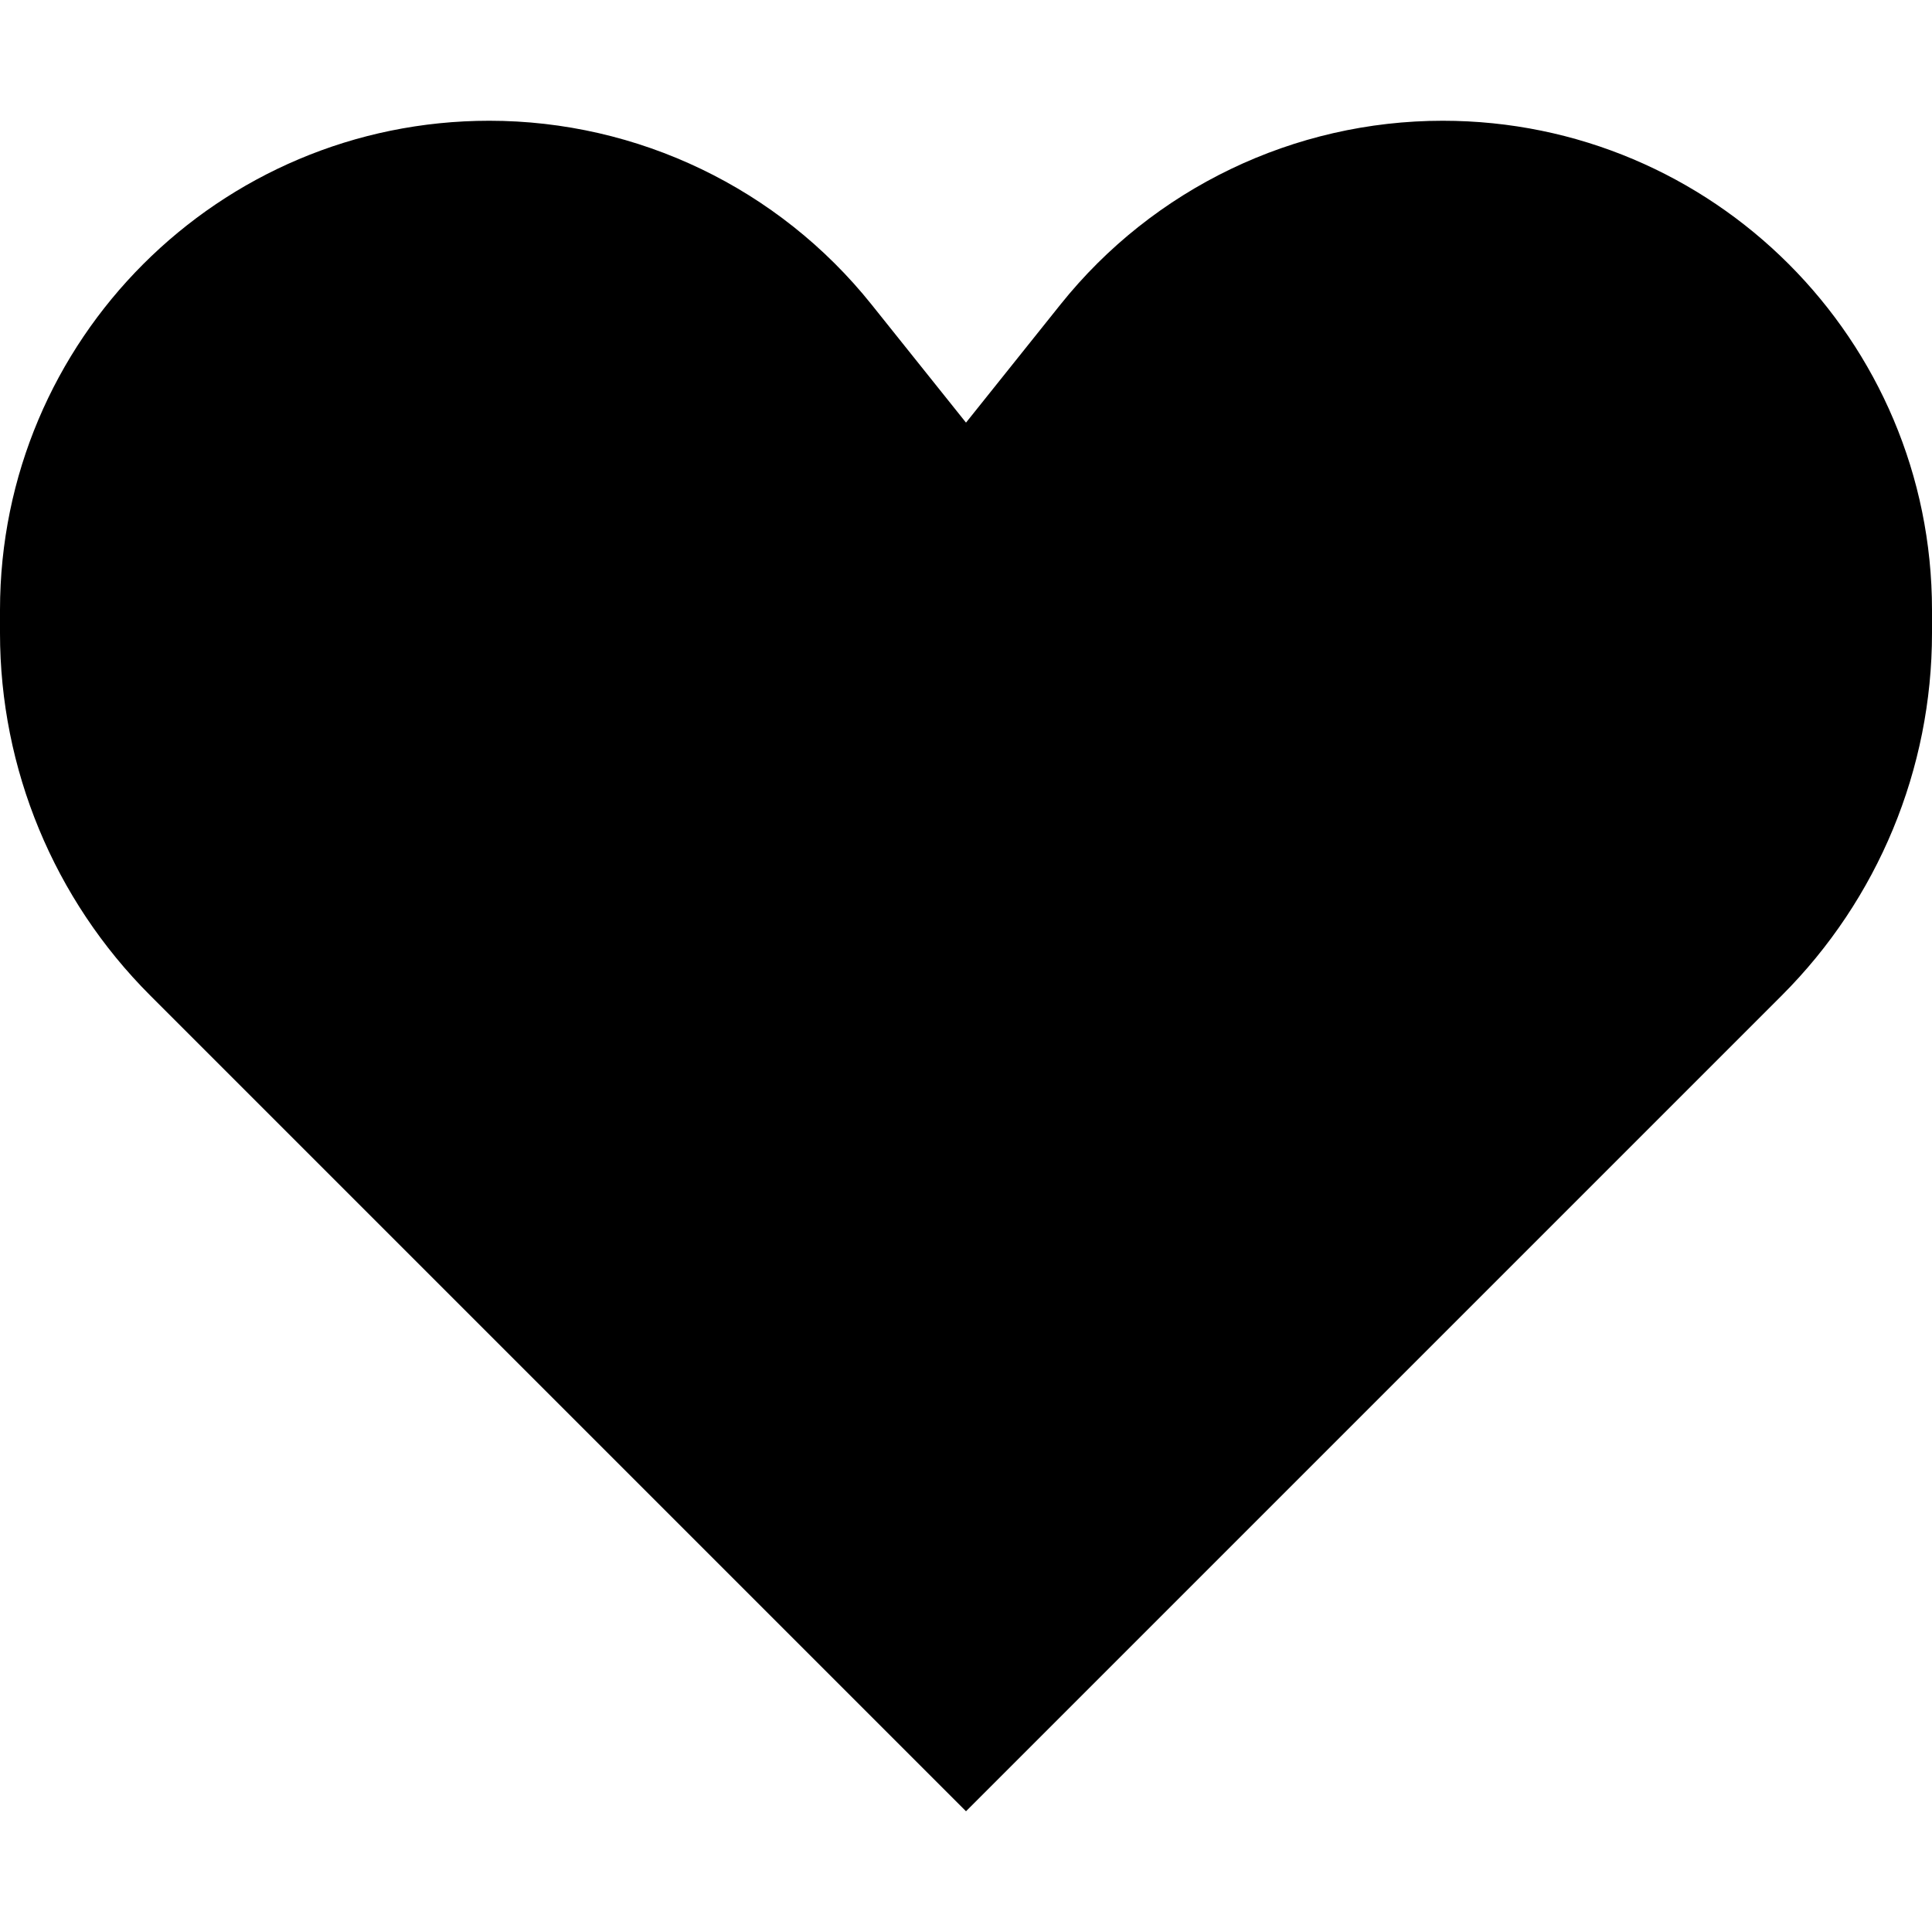
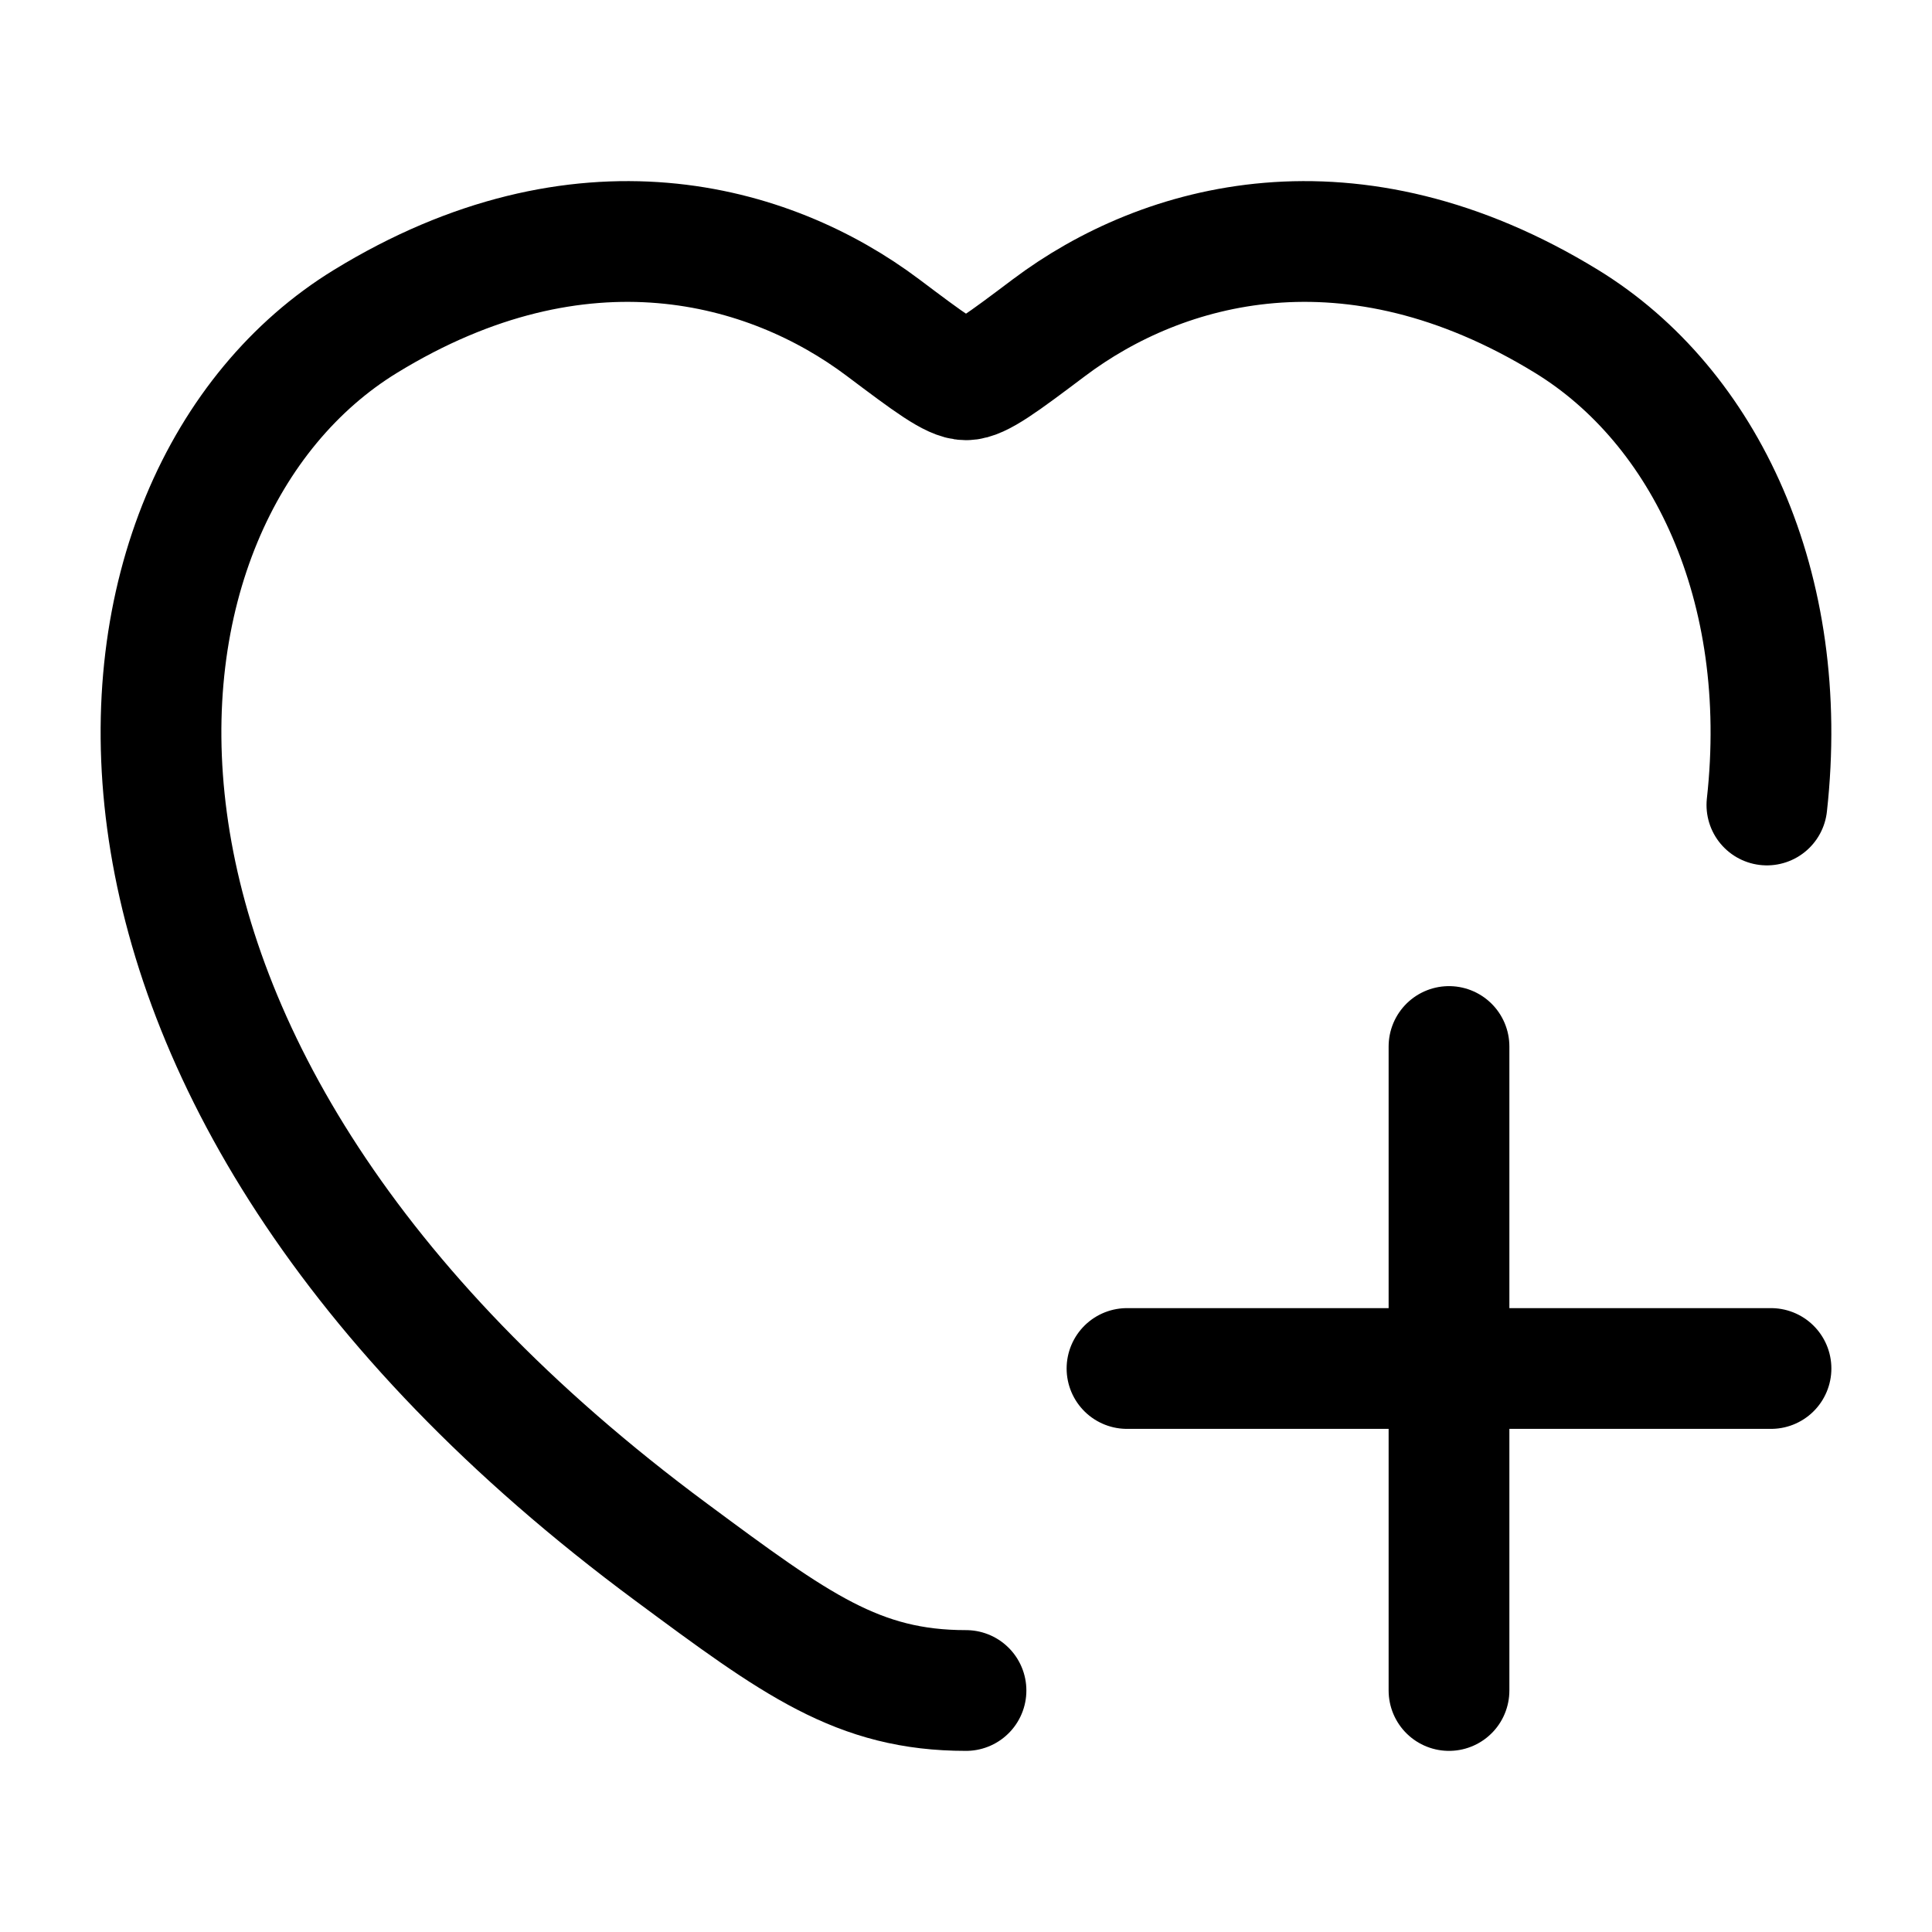
- <svg xmlns="http://www.w3.org/2000/svg" width="800px" height="800px" viewBox="0 0 16 16" fill="none">
-   <path d="M1.243 8.243L8 15L14.757 8.243C15.553 7.447 16 6.368 16 5.243V5.052C16 2.814 14.186 1 11.948 1C10.717 1 9.552 1.56 8.783 2.521L8 3.5L7.217 2.521C6.448 1.56 5.283 1 4.052 1C1.814 1 0 2.814 0 5.052V5.243C0 6.368 0.447 7.447 1.243 8.243Z" fill="#000000" />
+ <svg xmlns="http://www.w3.org/2000/svg" width="512" height="512" viewBox="0 0 24 24">
+   <path fill="none" stroke="#000000" stroke-linecap="round" stroke-linejoin="round" stroke-width="1.5" d="M12 21c-1.341 0-2.114-.572-3.66-1.717C.222 13.275 1.018 6.153 4.537 3.994c2.682-1.645 5.023-.982 6.429.074c.576.433.864.65 1.034.65s.458-.217 1.034-.65c1.406-1.056 3.747-1.719 6.429-.074C21.18 5.048 22.25 7.286 21.949 10M14 17h8m-4-4v8" color="currentColor" />
</svg>
